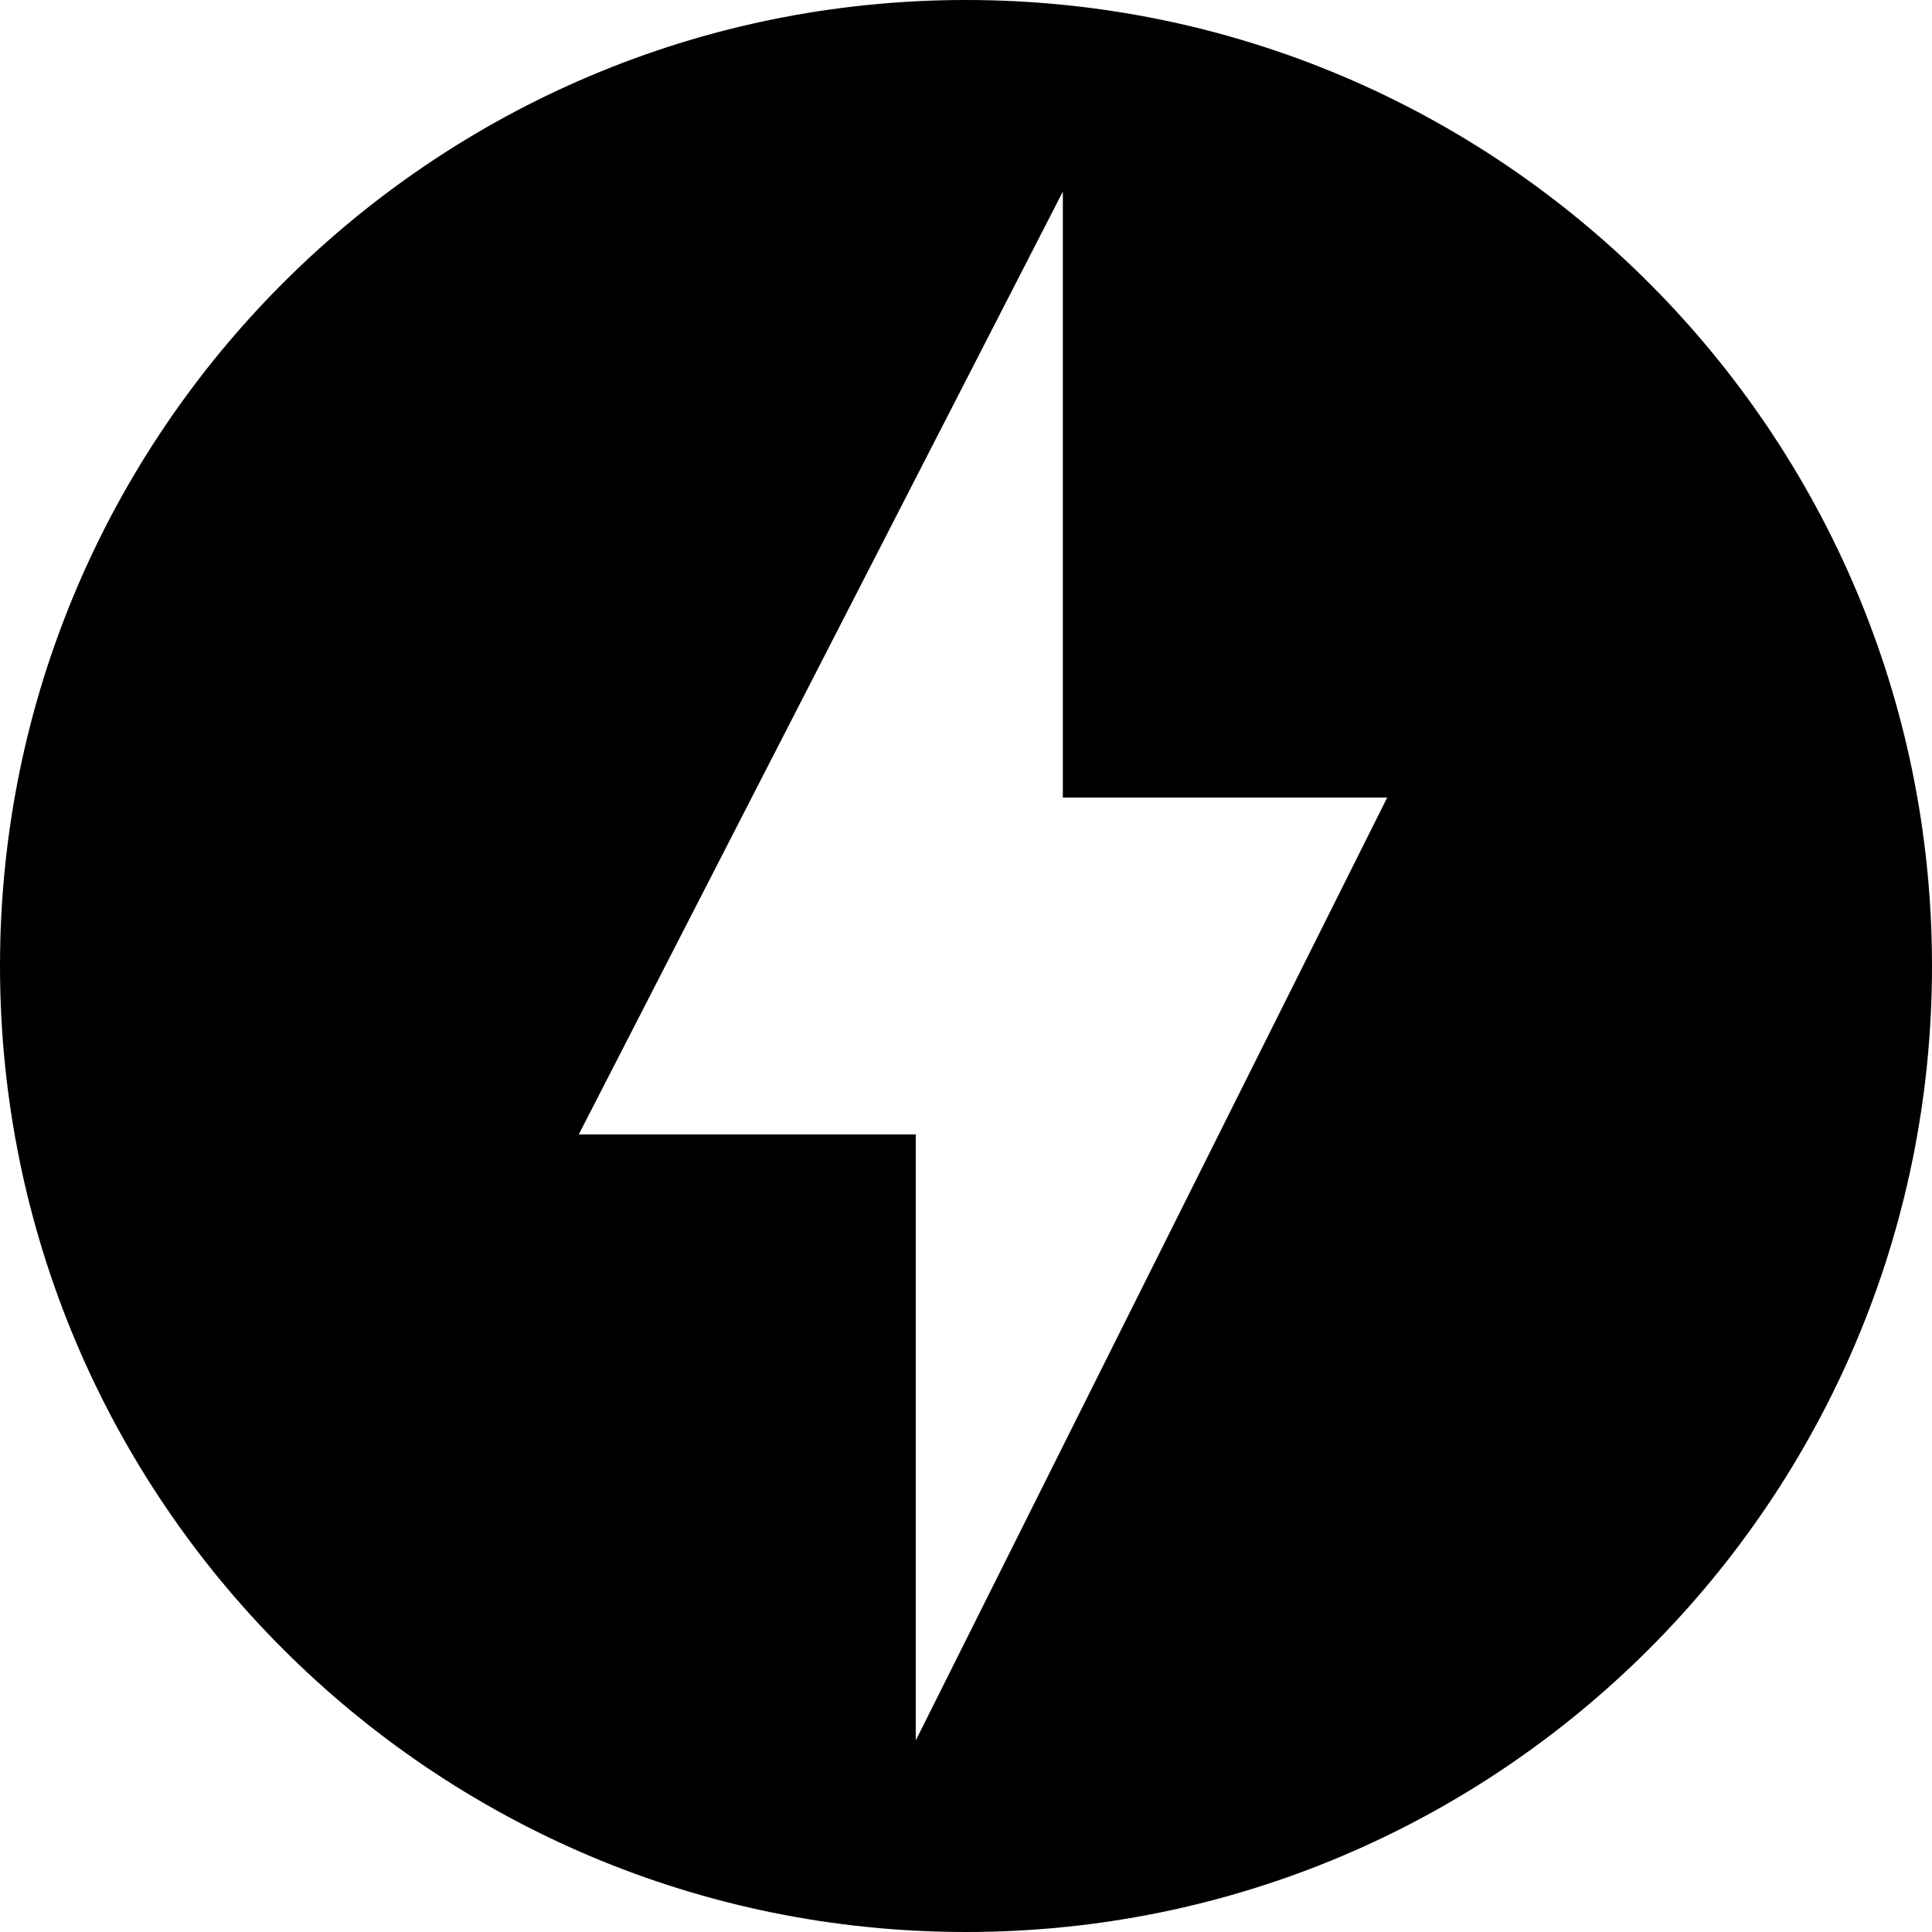
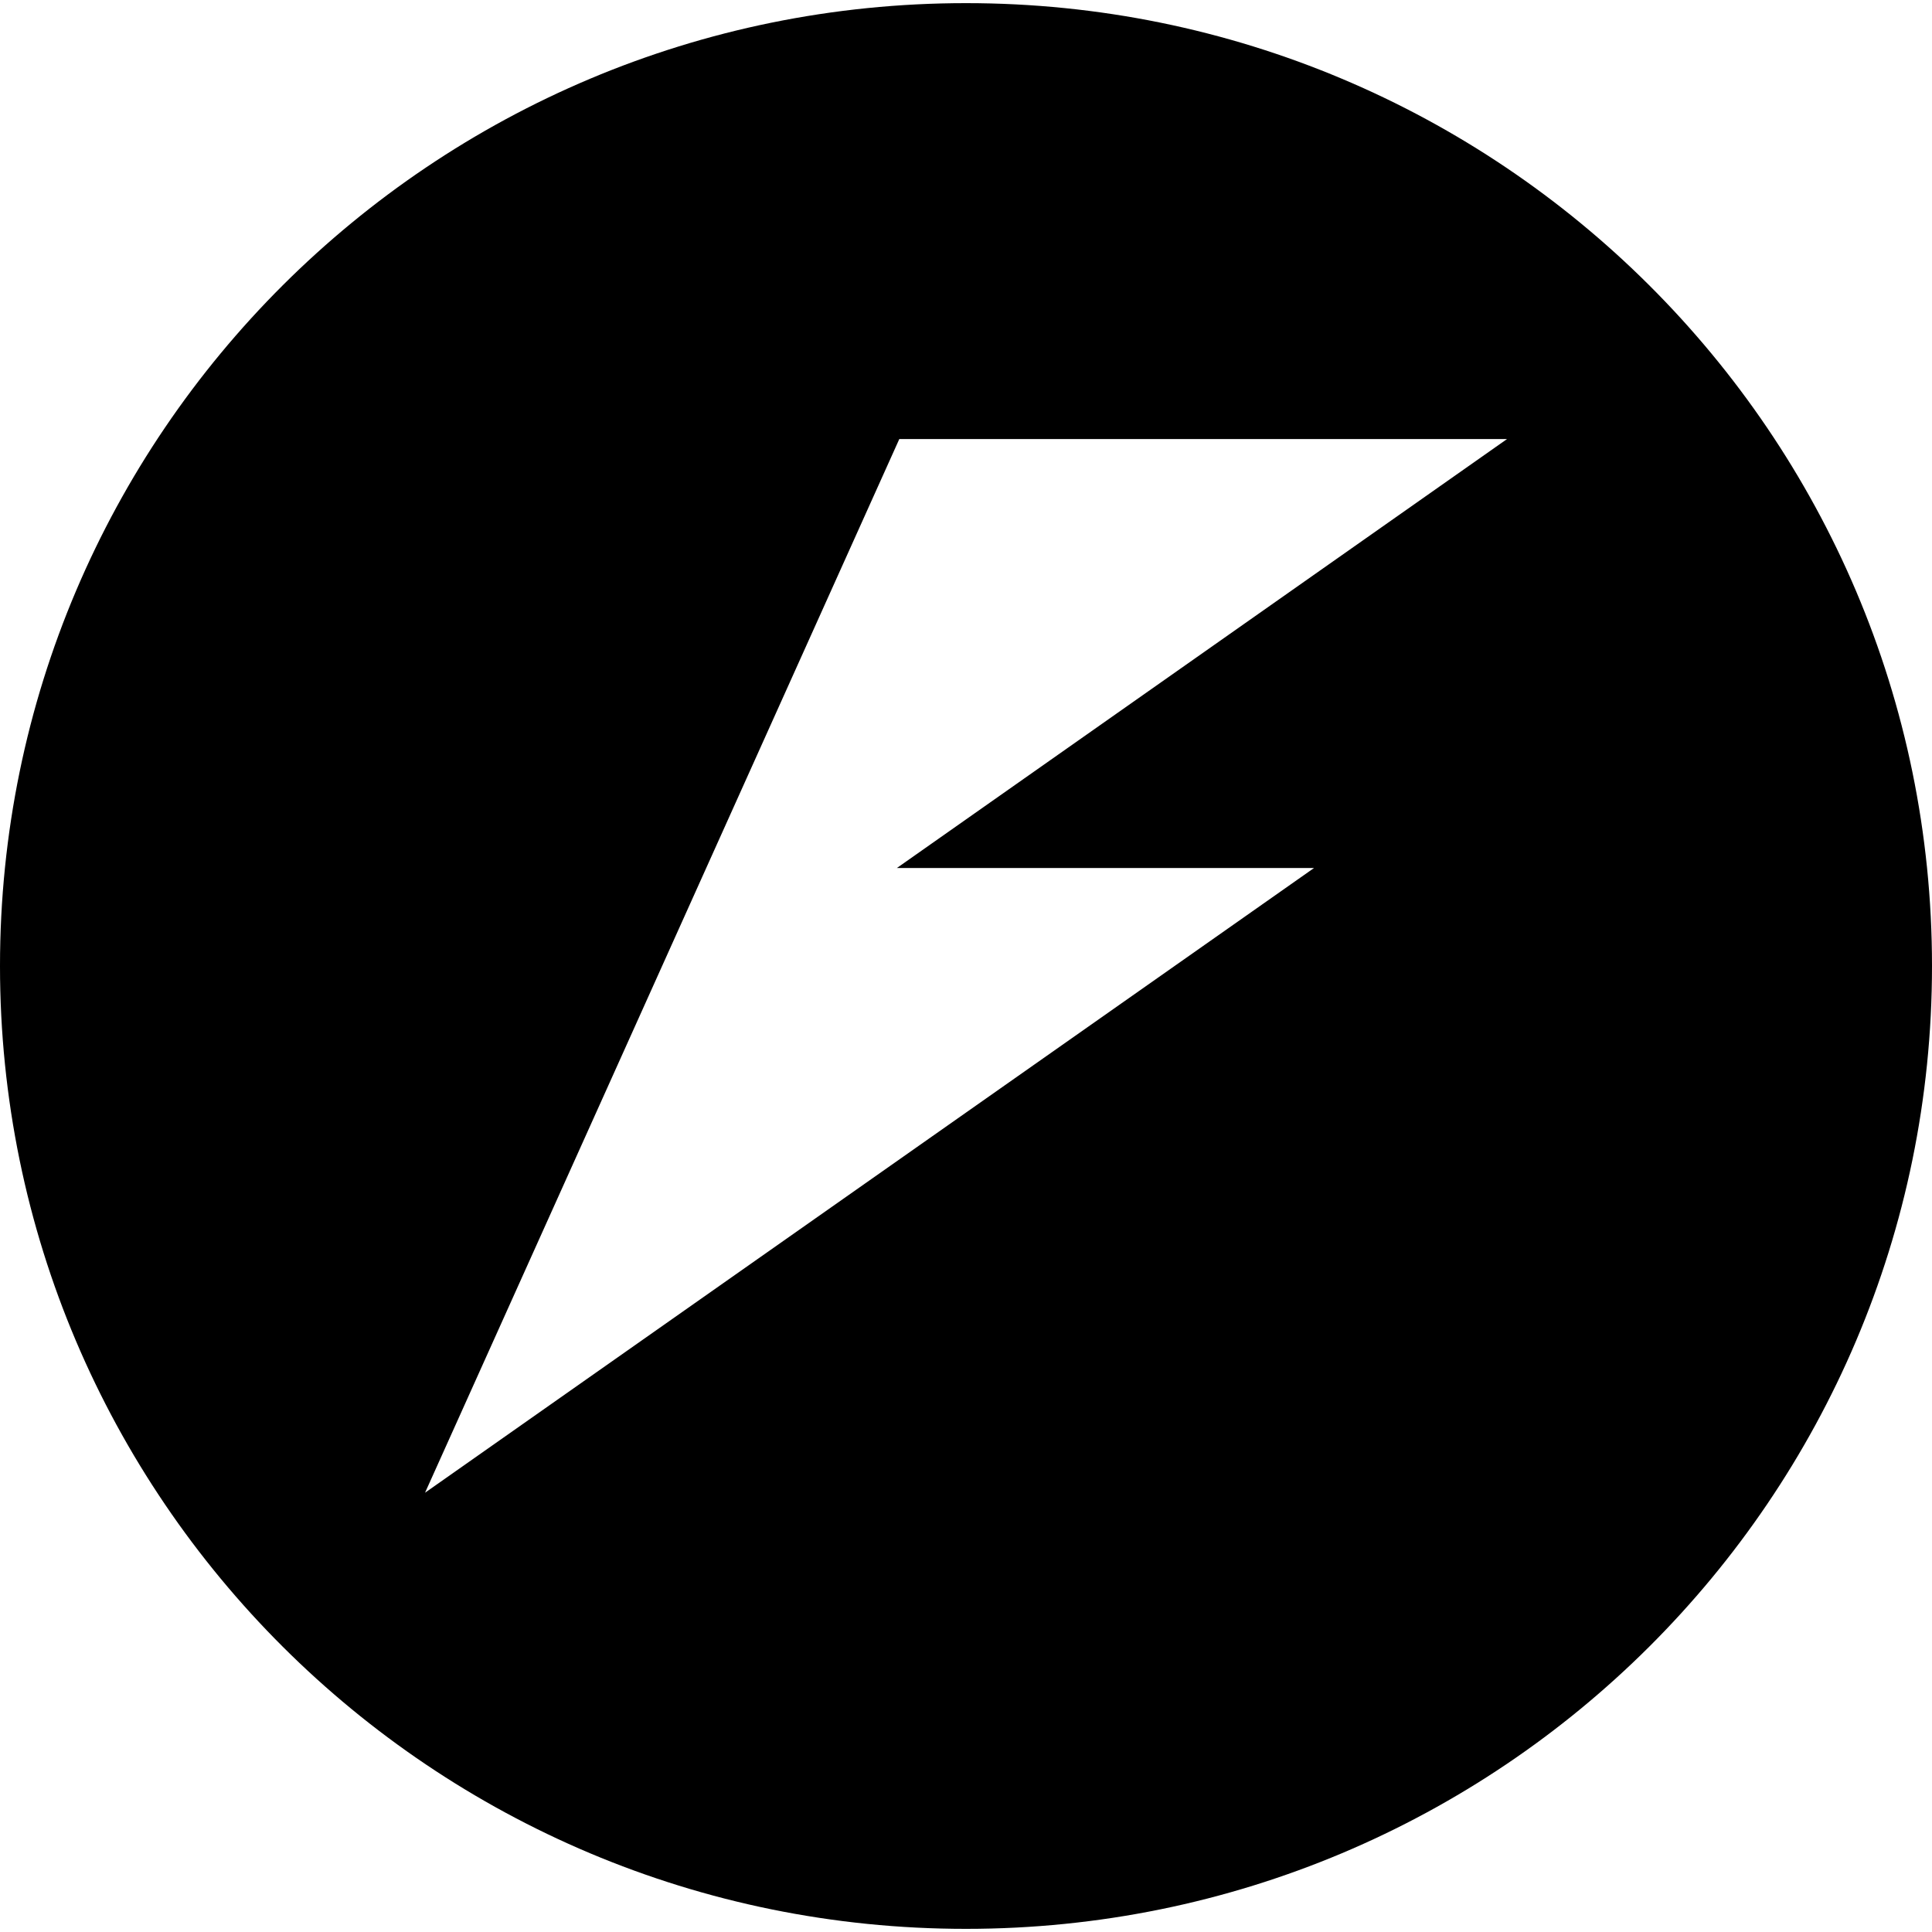
<svg xmlns="http://www.w3.org/2000/svg" viewBox="0 0 24 24">
-   <path d="M12 0C5.375 0 0 5.375 0 12c0 6.627 5.375 12 12 12 6.626 0 12-5.373 12-12 0-6.625-5.373-12-12-12zm-.624 21.62v-7.528H7.19L13.203 2.38v7.528h4.029L11.376 21.62z" />
+   <path d="M12 .039c-6.627 0-12 5.354-12 11.96-.001 6.606 5.372 11.963 12 11.962 6.628 0 12.001-5.356 12-11.962C24 5.393 18.627.039 12 .039m-.829 5.415h7.55l-7.58 5.329h5.182L5.28 18.543Q8.226 12 11.171 5.455" />
</svg>
